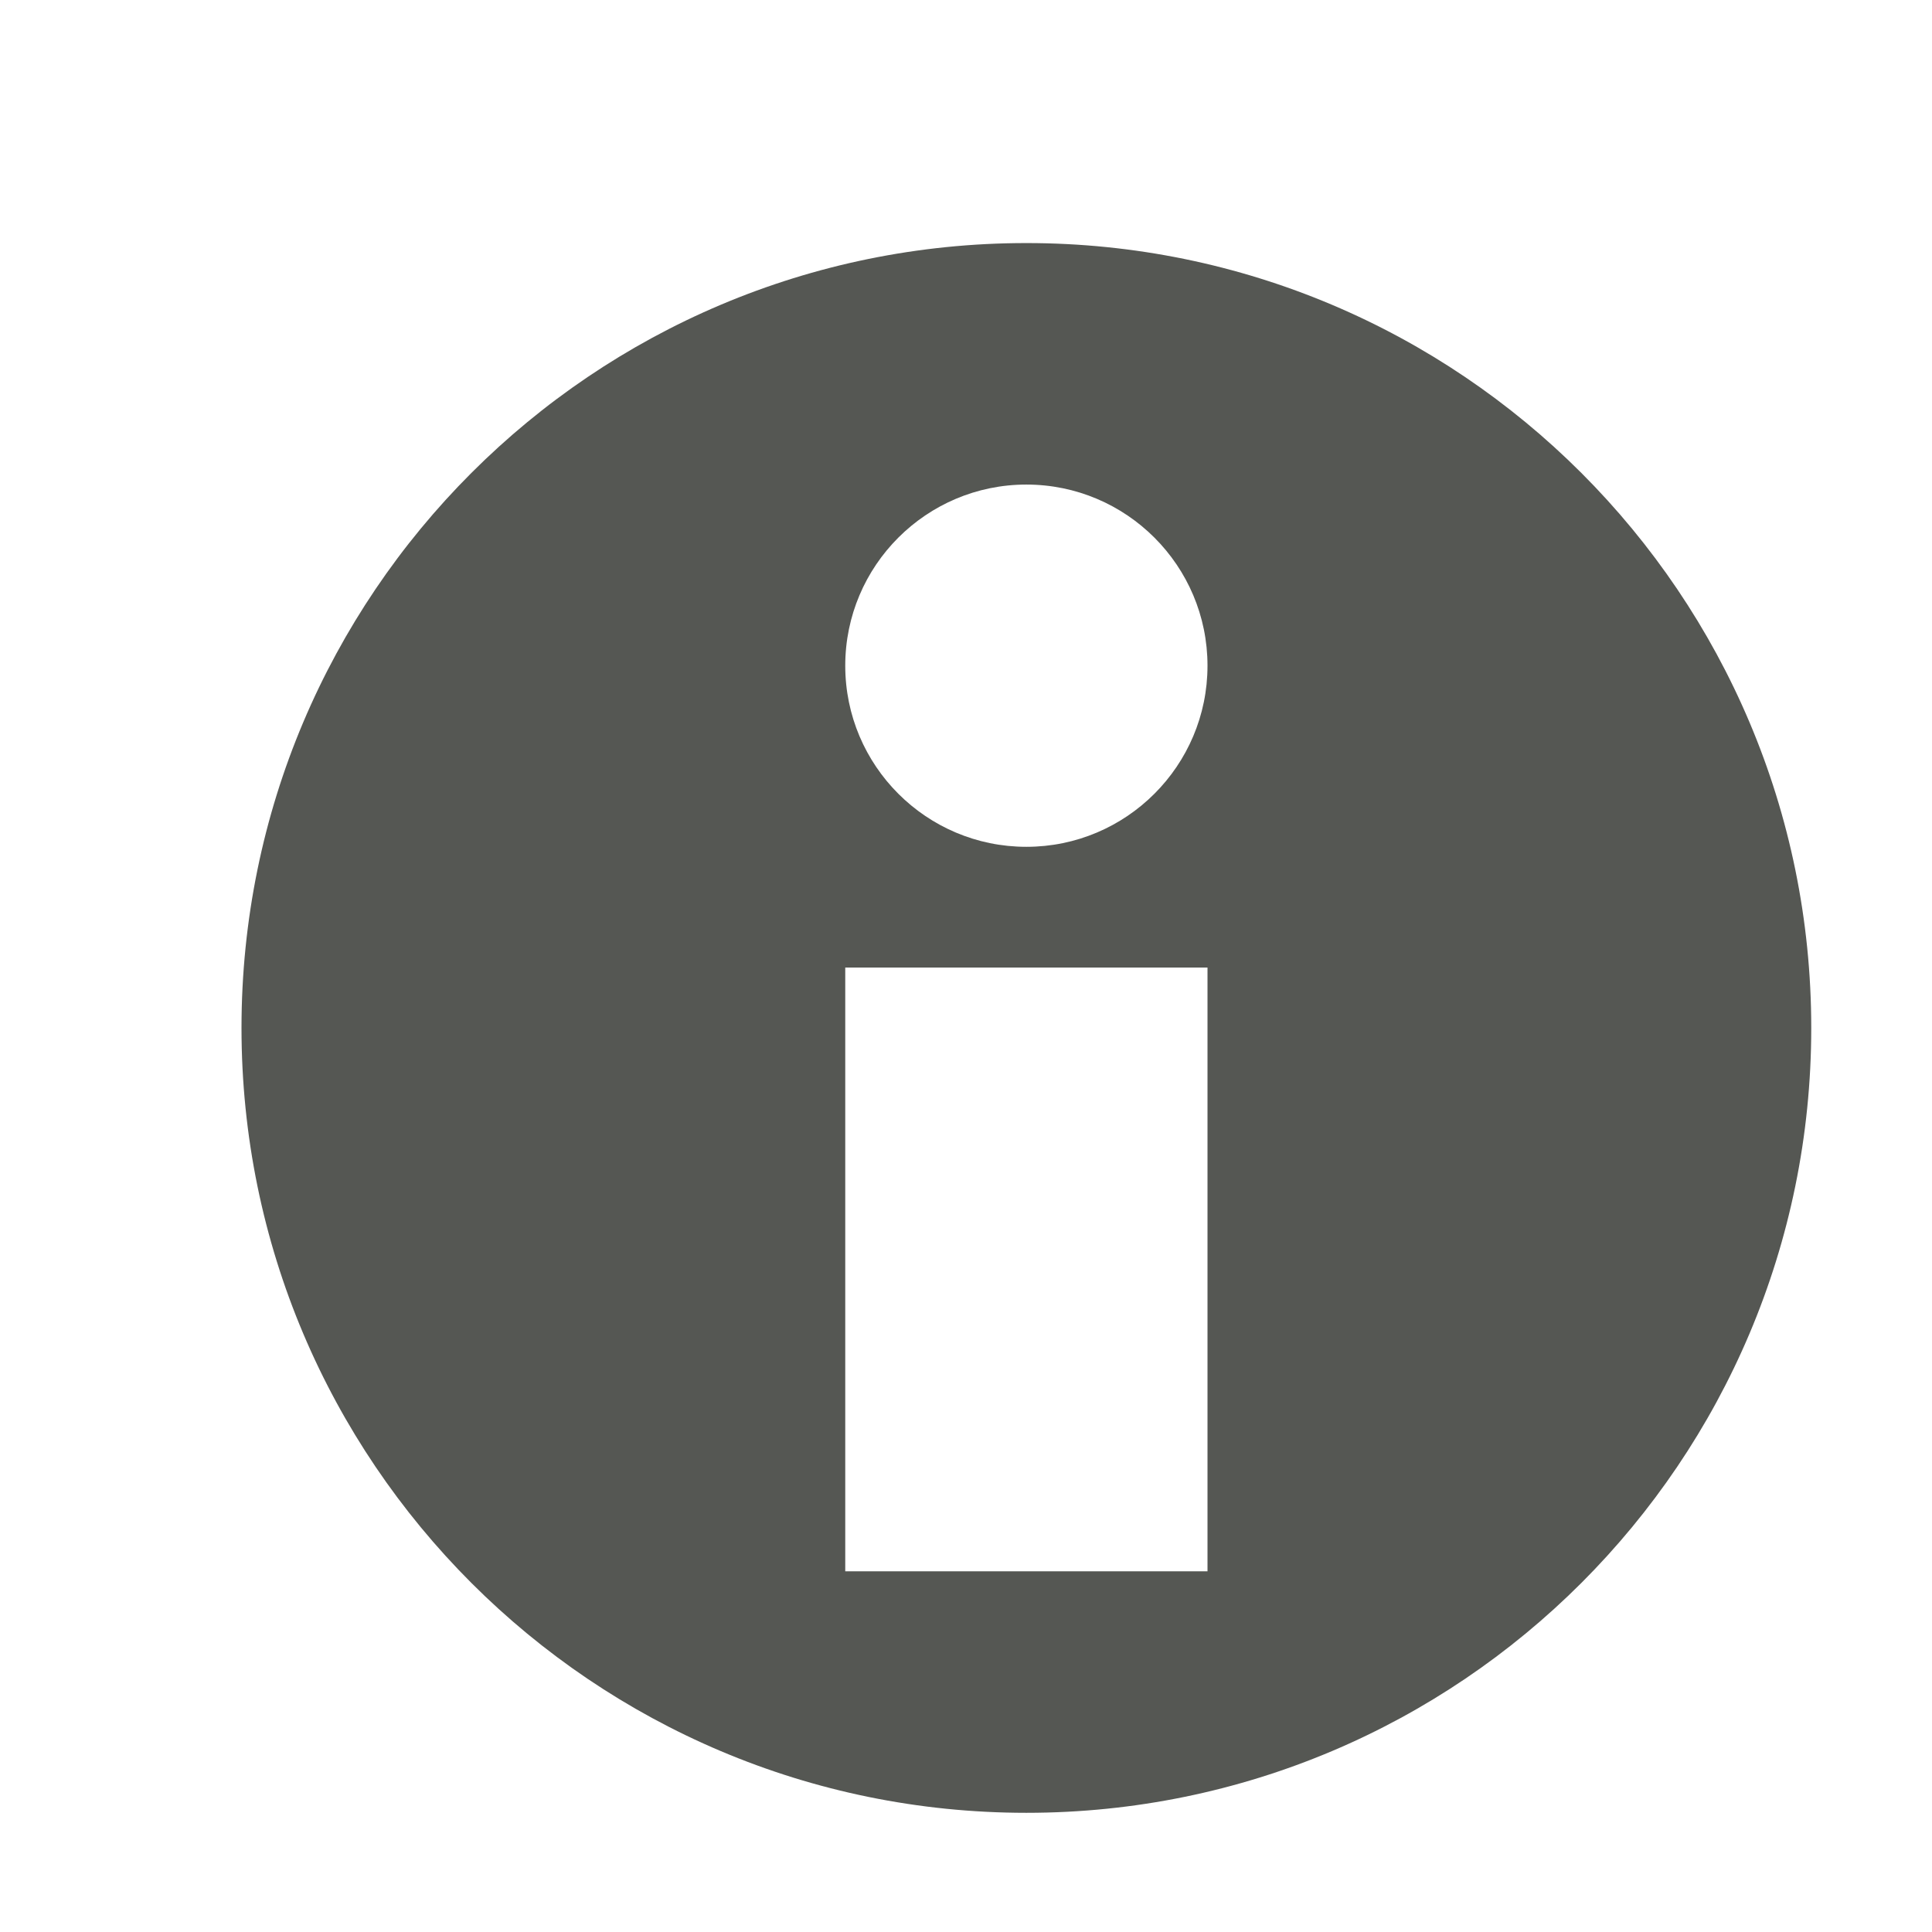
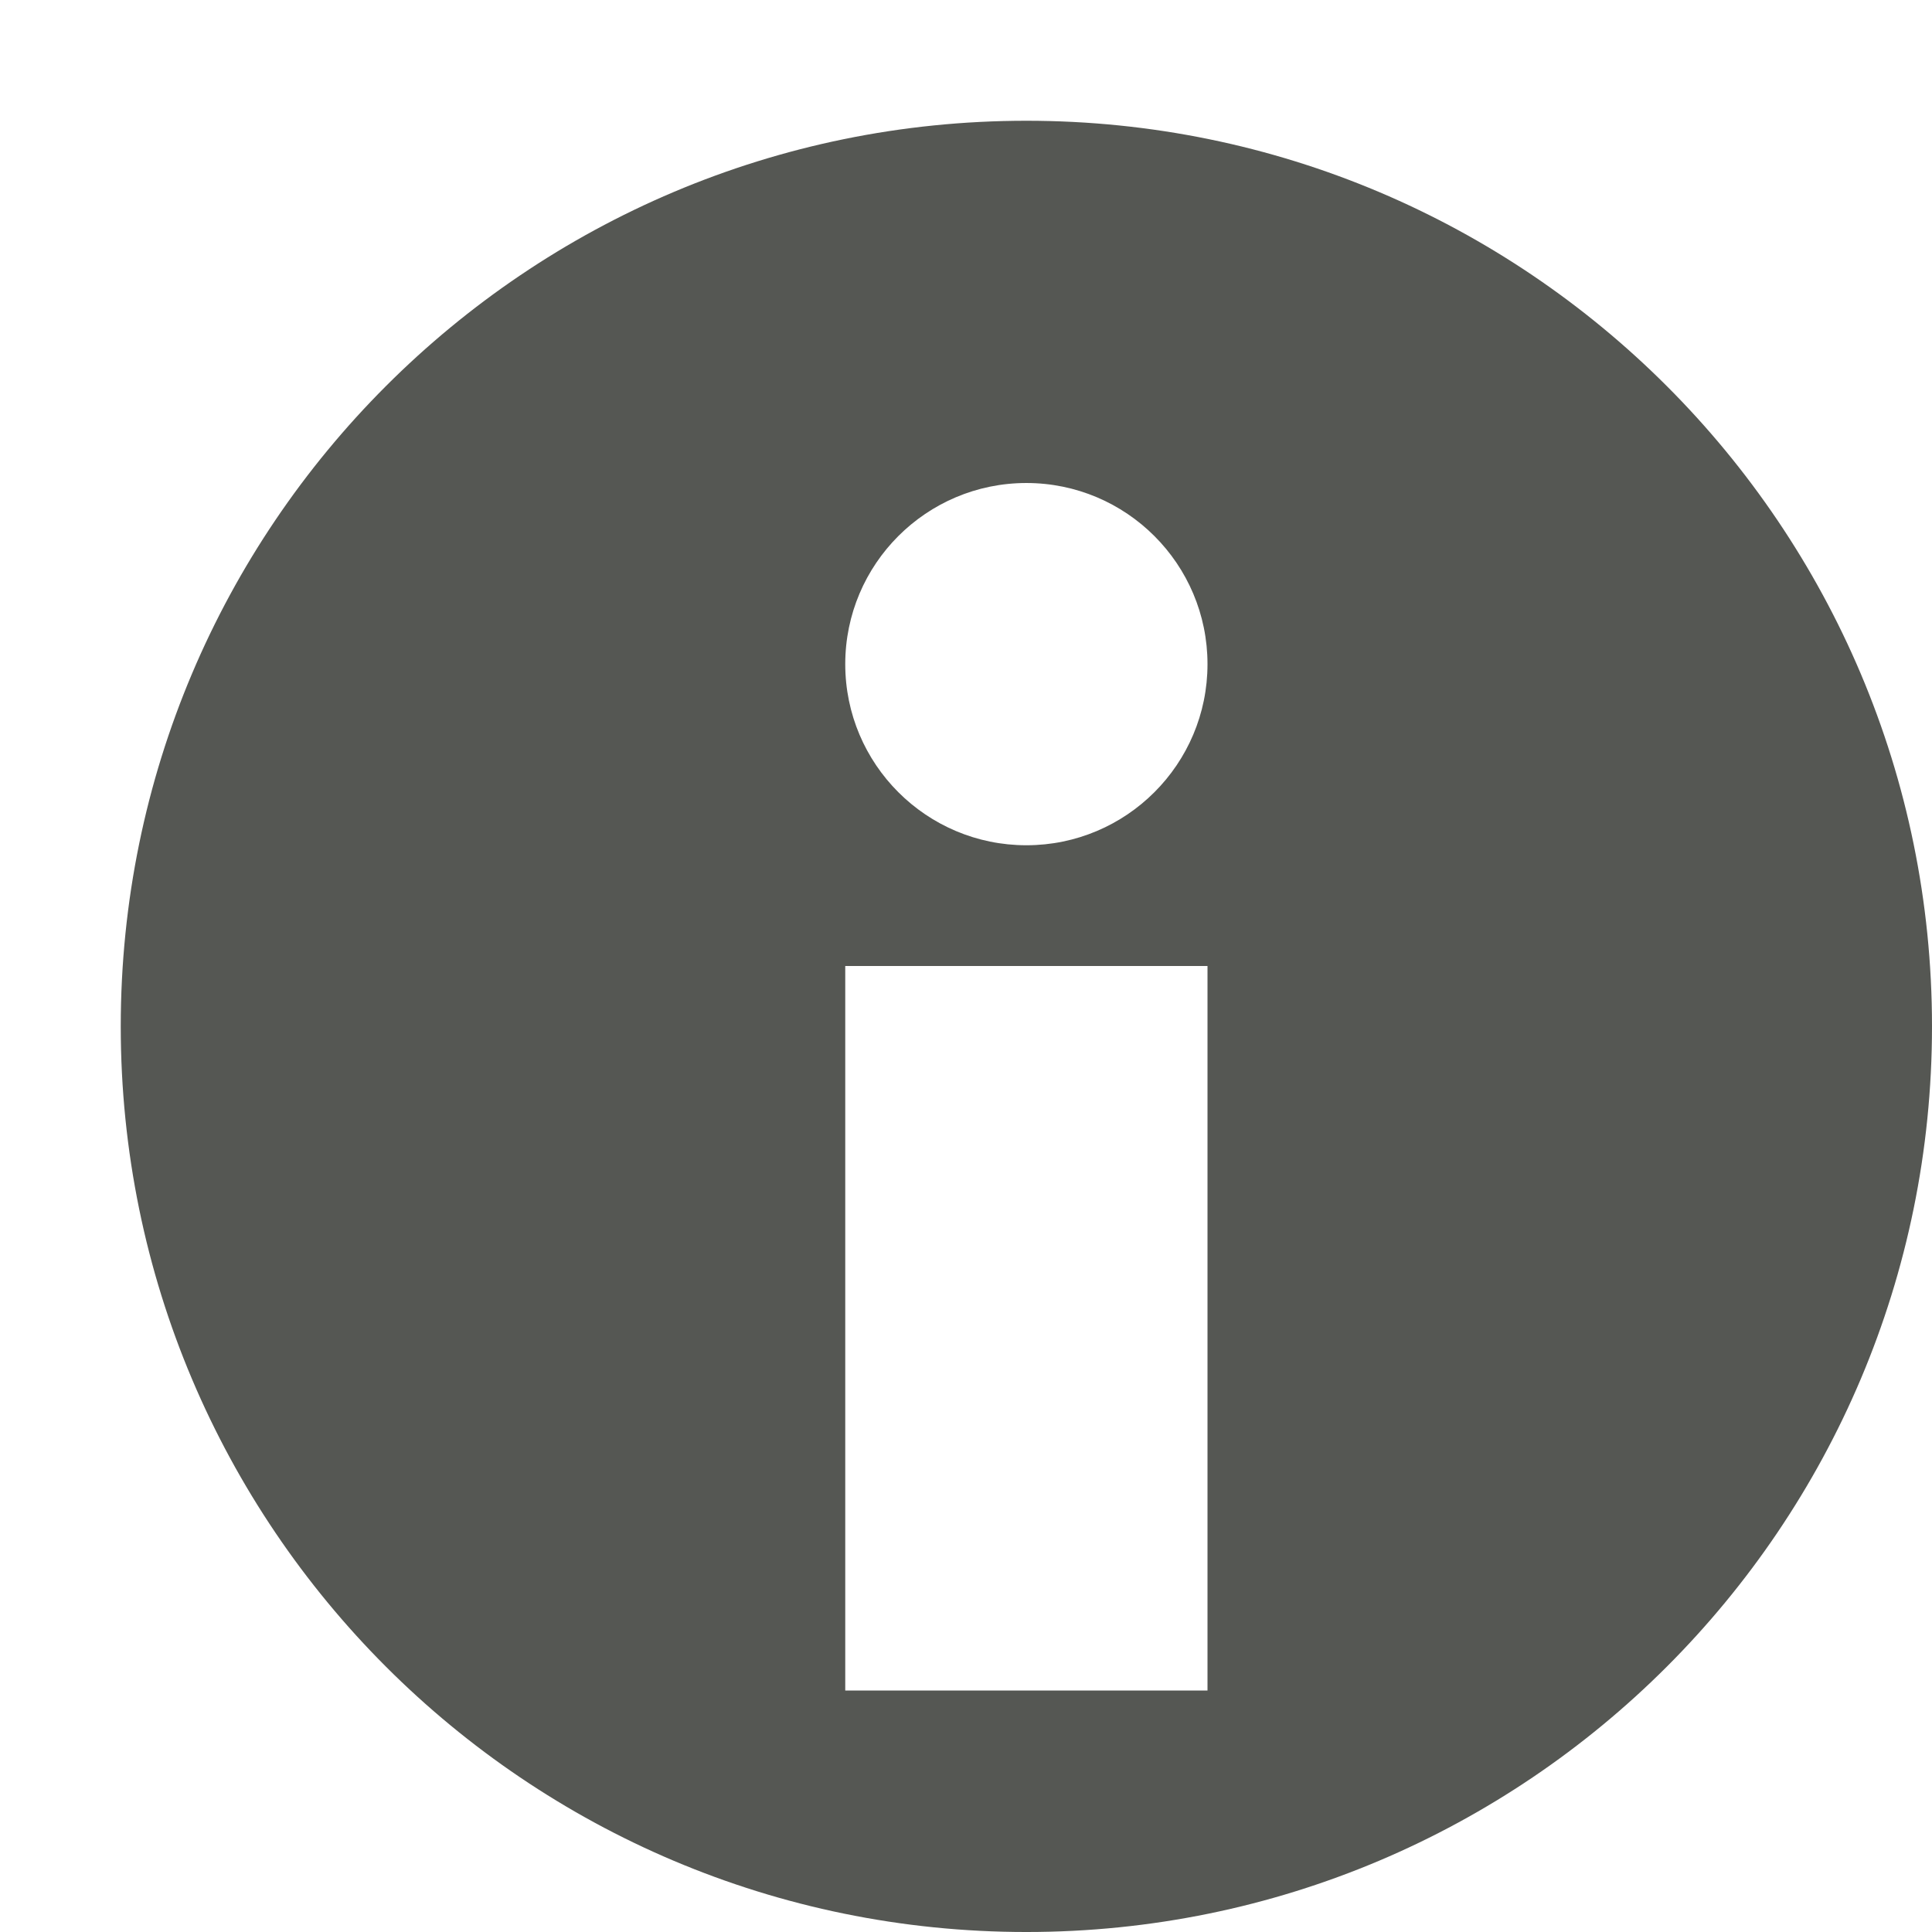
<svg xmlns="http://www.w3.org/2000/svg" width="16" height="16" id="svg3991" version="1.1">
  <defs id="defs3993" />
  <g id="layer1" transform="translate(0,-1036.362)">
-     <g transform="translate(-385,805)" style="display:inline" id="g7357">
-       <path id="path7348" d="m 393.5,233.375 c -3.59,0 -6.5,2.91 -6.5,6.5 0,3.59 2.91,6.5 6.5,6.5 3.59,0 6.5,-2.91 6.5,-6.5 0,-3.59 -2.91,-6.5 -6.5,-6.5 z m 0,2 c 0.828,0 1.5,0.672 1.5,1.5 0,0.828 -0.672,1.5 -1.5,1.5 -0.828,0 -1.5,-0.672 -1.5,-1.5 0,-0.828 0.672,-1.5 1.5,-1.5 z m -1.5,4 3,0 0,5 -3,0 0,-5 z" style="fill:#555753;fill-opacity:1;stroke:none" />
+     <g transform="translate(-385,805.0001)" style="display:inline" id="g4776">
      <rect y="231.362" x="385" height="16" width="16" id="rect7355" style="fill:none;stroke:none" />
+       <path id="path3999" d="m 393.5,232.362 c -4.142,0 -7.5,3.358 -7.5,7.5 0,4.142 3.358,7.5 7.5,7.5 4.142,0 7.5,-3.358 7.5,-7.5 0,-4.142 -3.358,-7.5 -7.5,-7.5 z m 0,3 c 0.828,0 1.5,0.672 1.5,1.5 0,0.828 -0.672,1.5 -1.5,1.5 -0.828,0 -1.5,-0.672 -1.5,-1.5 0,-0.828 0.672,-1.5 1.5,-1.5 z m -1.5,4 3,0 0,6 -3,0 0,-6 z" style="fill:#555753;stroke:none" />
+       <rect y="231.362" x="385" height="16" width="16" id="rect4006" style="fill:none;stroke:none" />
    </g>
  </g>
</svg>
